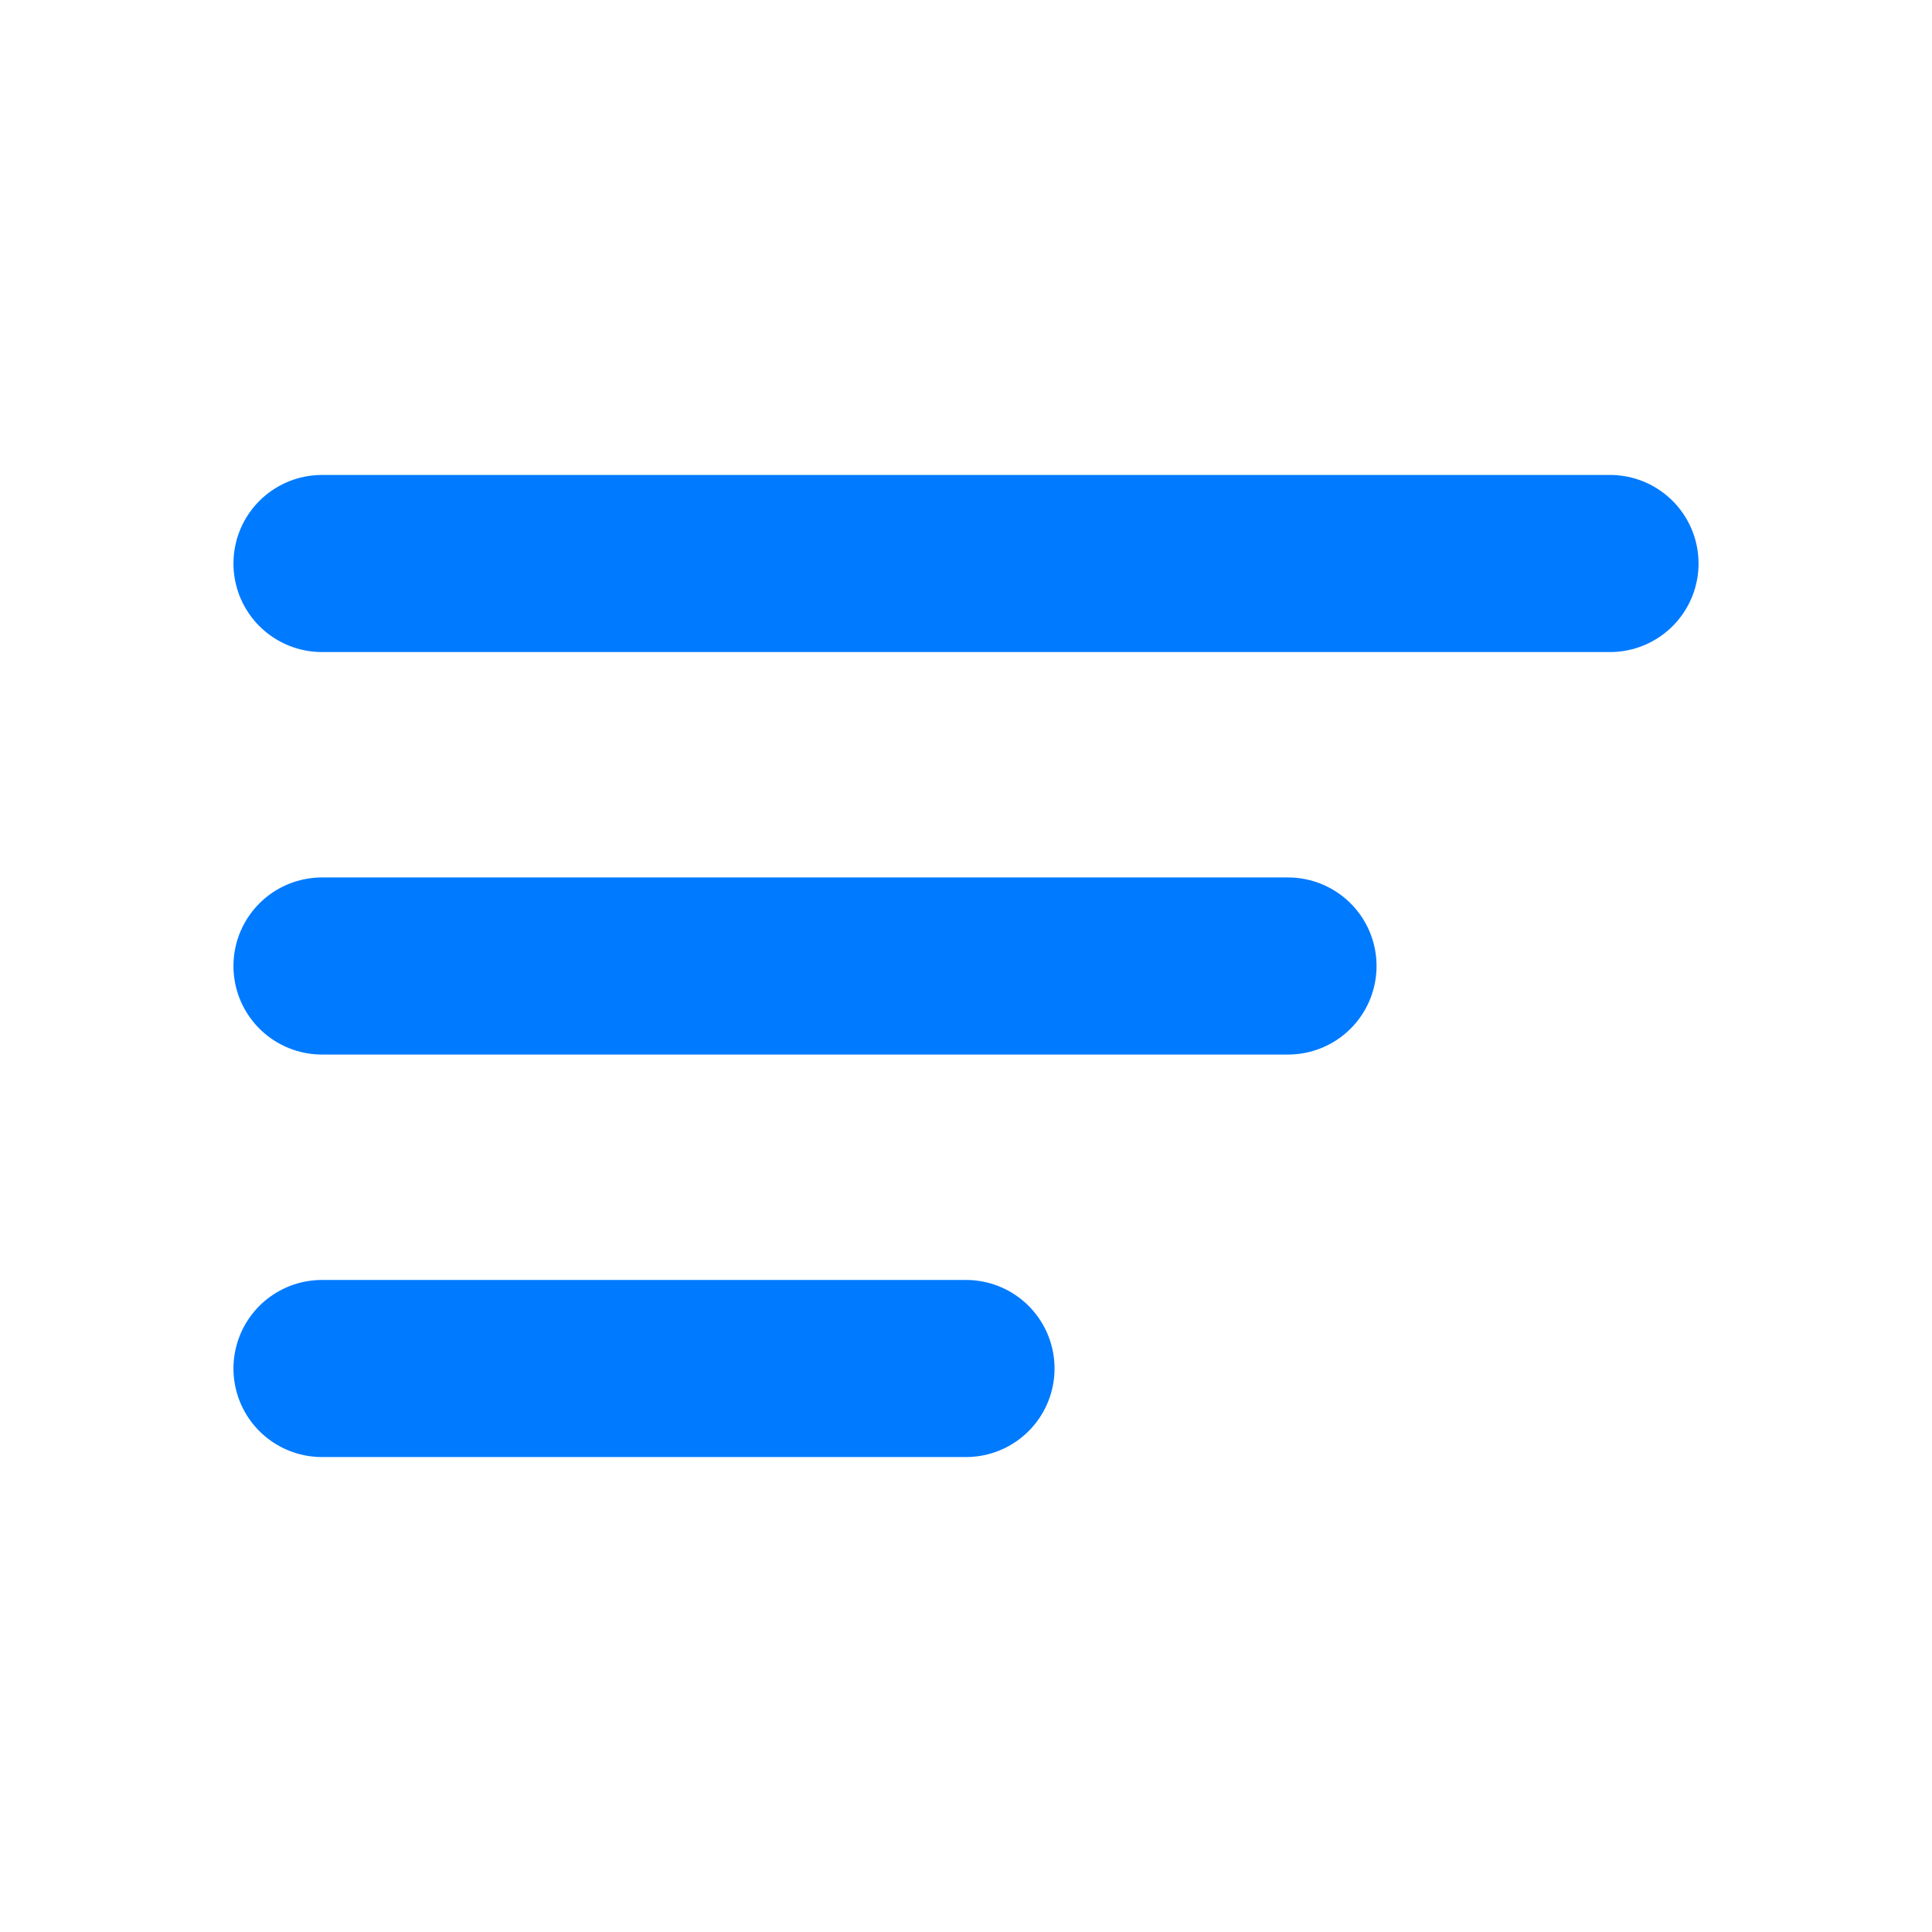
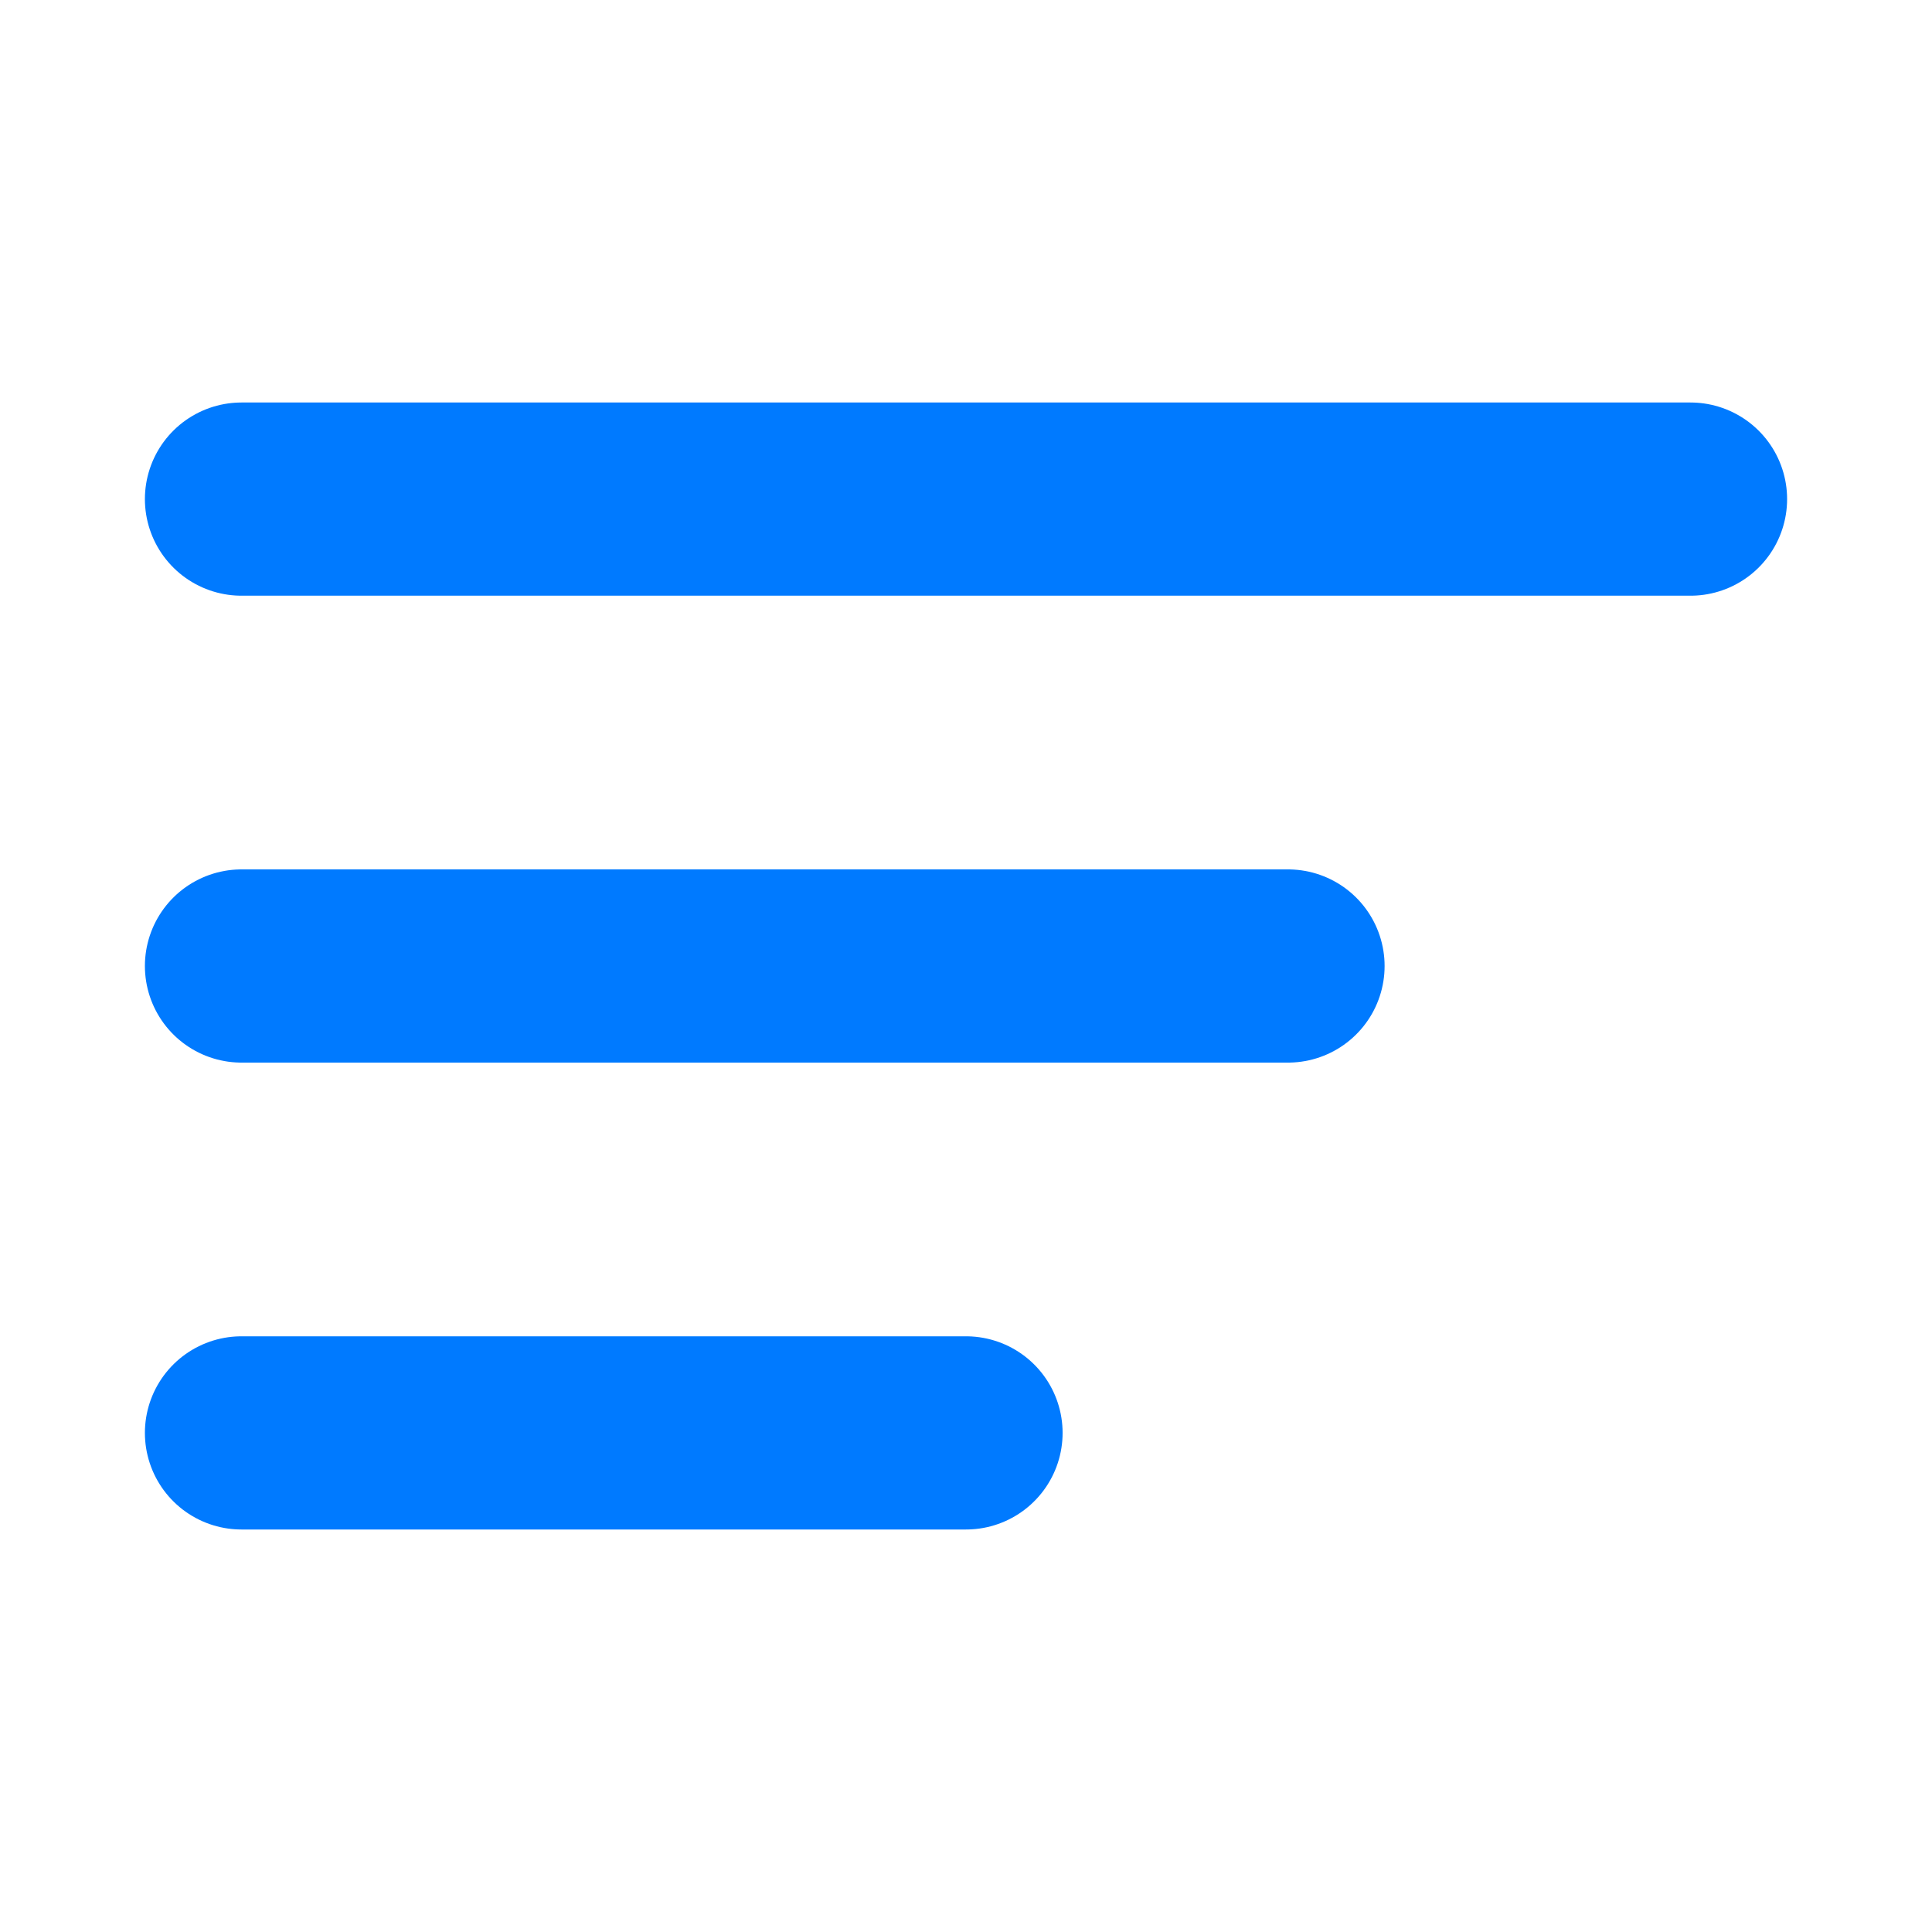
- <svg xmlns="http://www.w3.org/2000/svg" viewBox="0 0 24 24" fill="none" stroke="#007AFF" stroke-width="2.2" stroke-linecap="round" stroke-linejoin="round">
-   <path d="M4 7h16" />
-   <path d="M4 12h12" />
-   <path d="M4 17h8" />
+ <svg xmlns="http://www.w3.org/2000/svg" viewBox="0 0 24 24" fill="none" stroke="#007AFF" stroke-width="2.4" stroke-linecap="round" stroke-linejoin="round">
+   <path d="M3 6.2h18" />
+   <path d="M3 12h13" />
+   <path d="M3 17.8h9" />
</svg>
